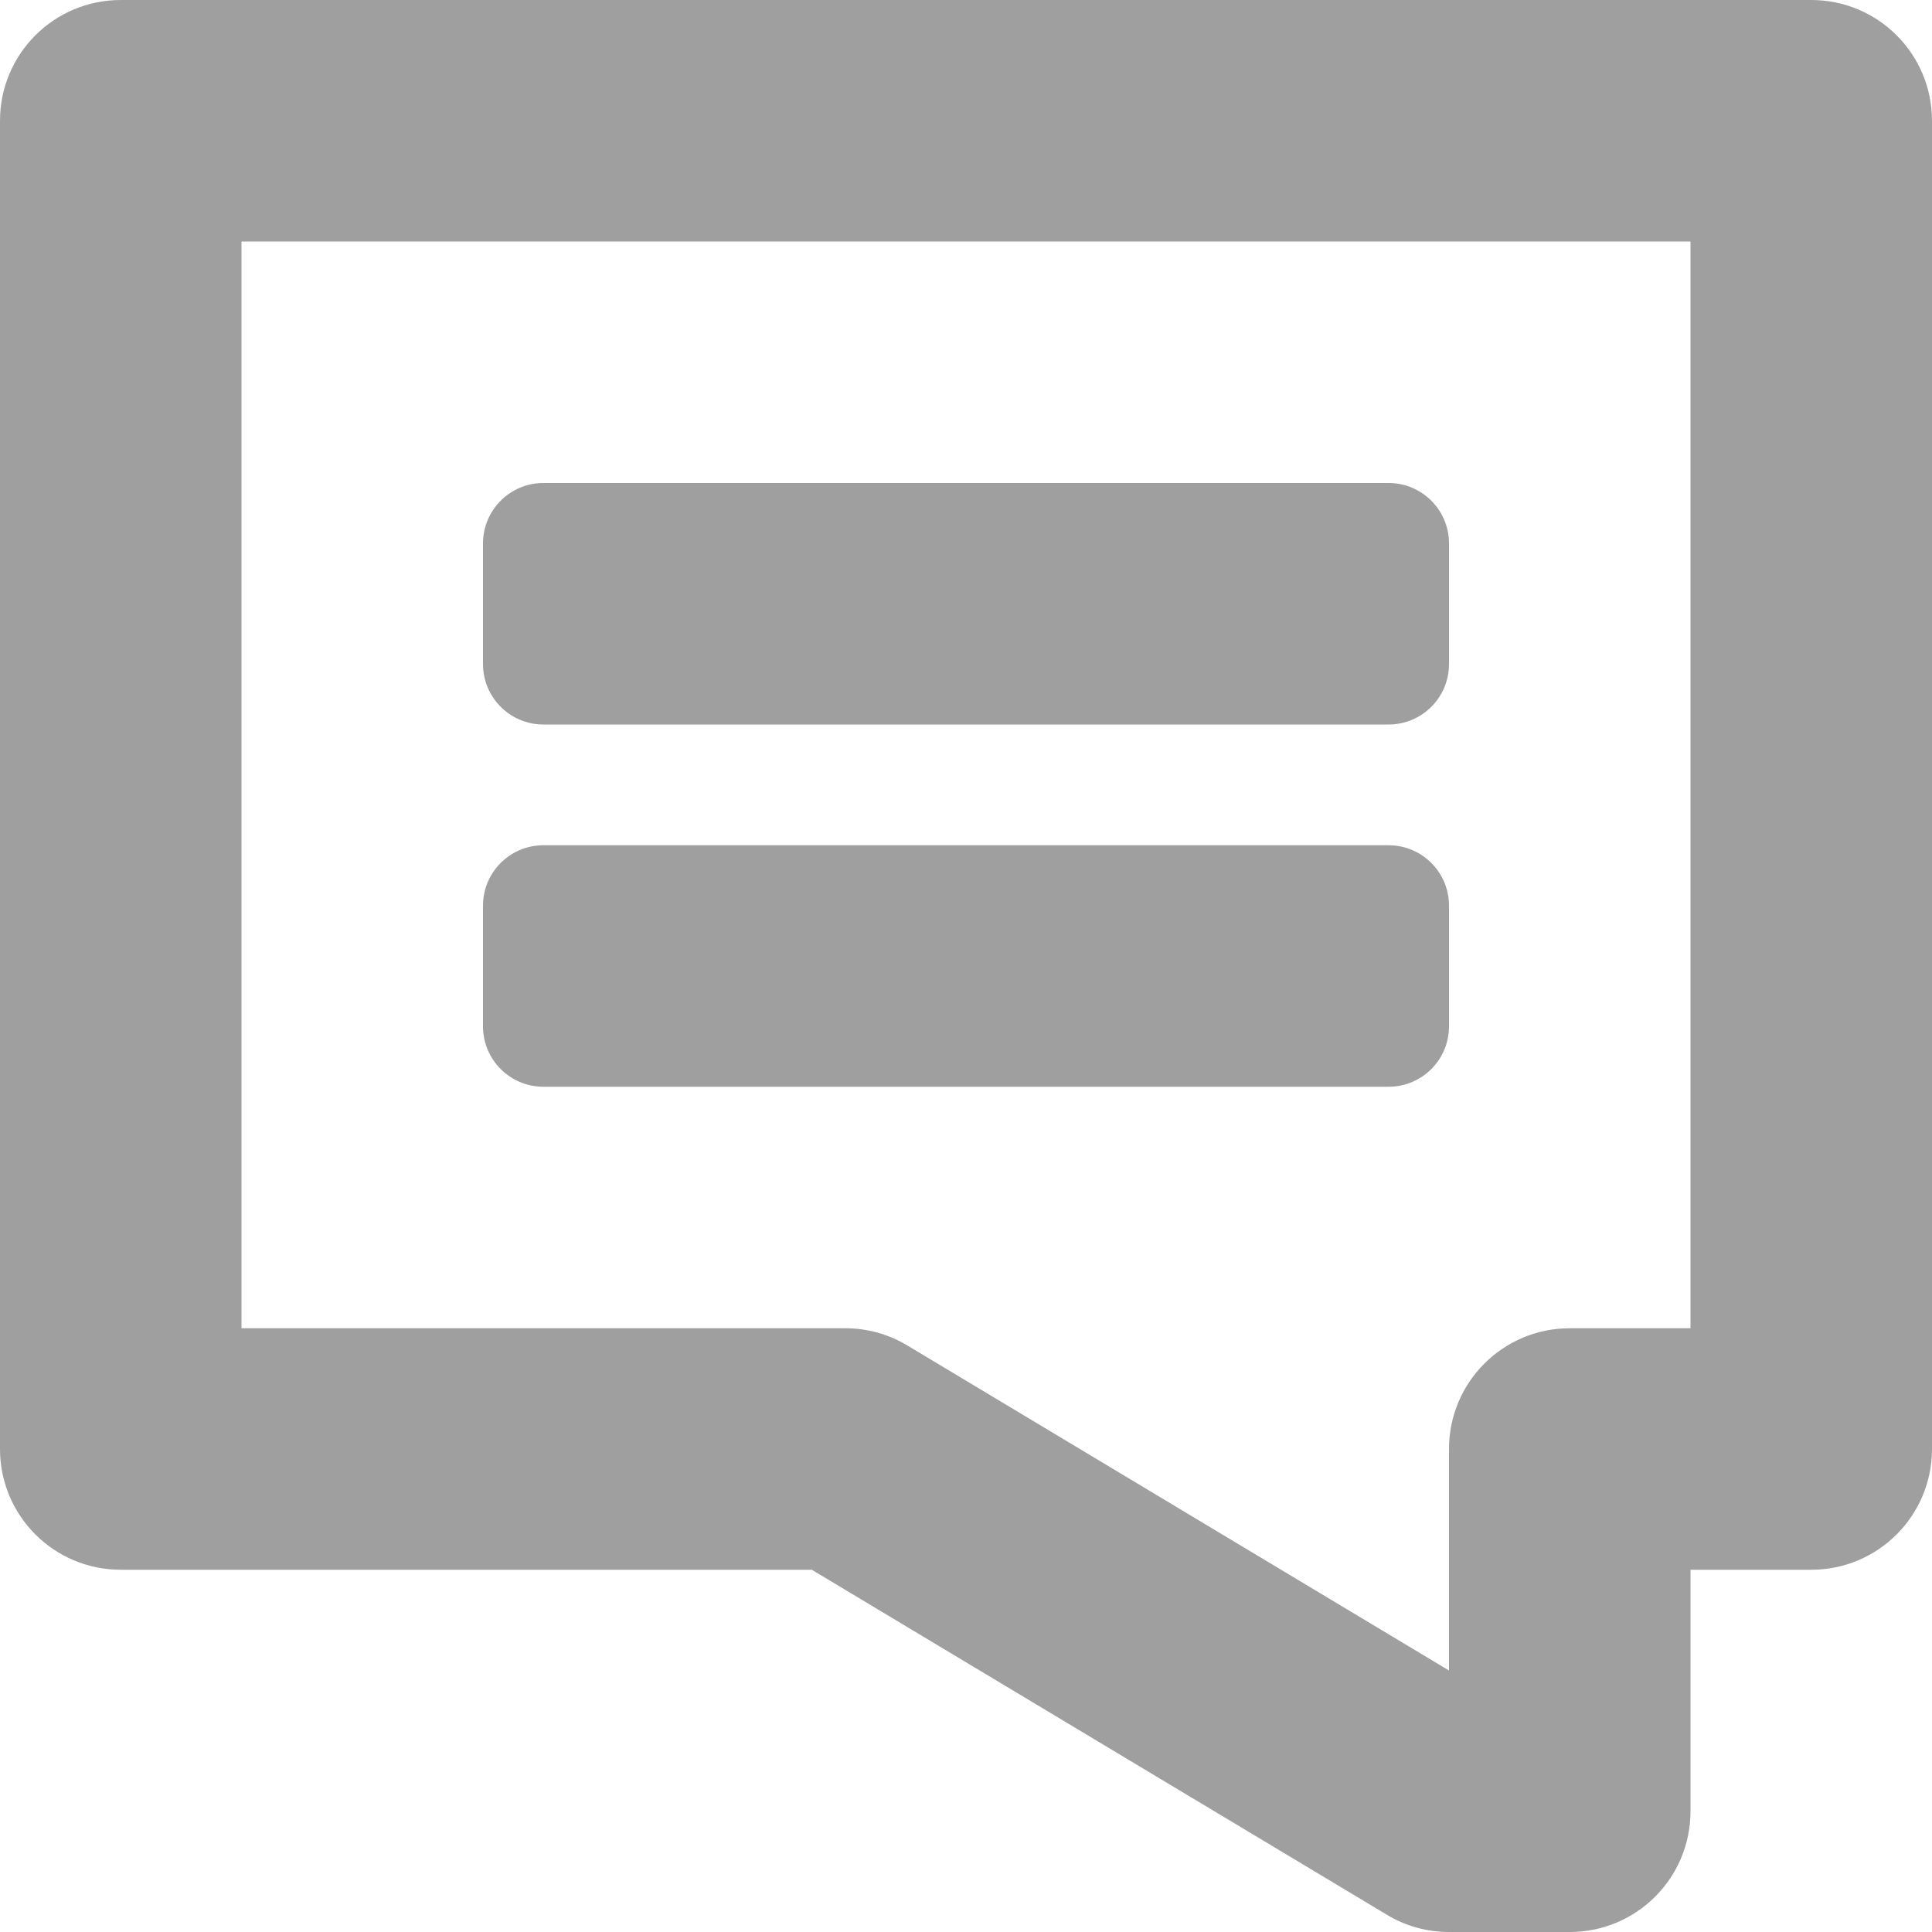
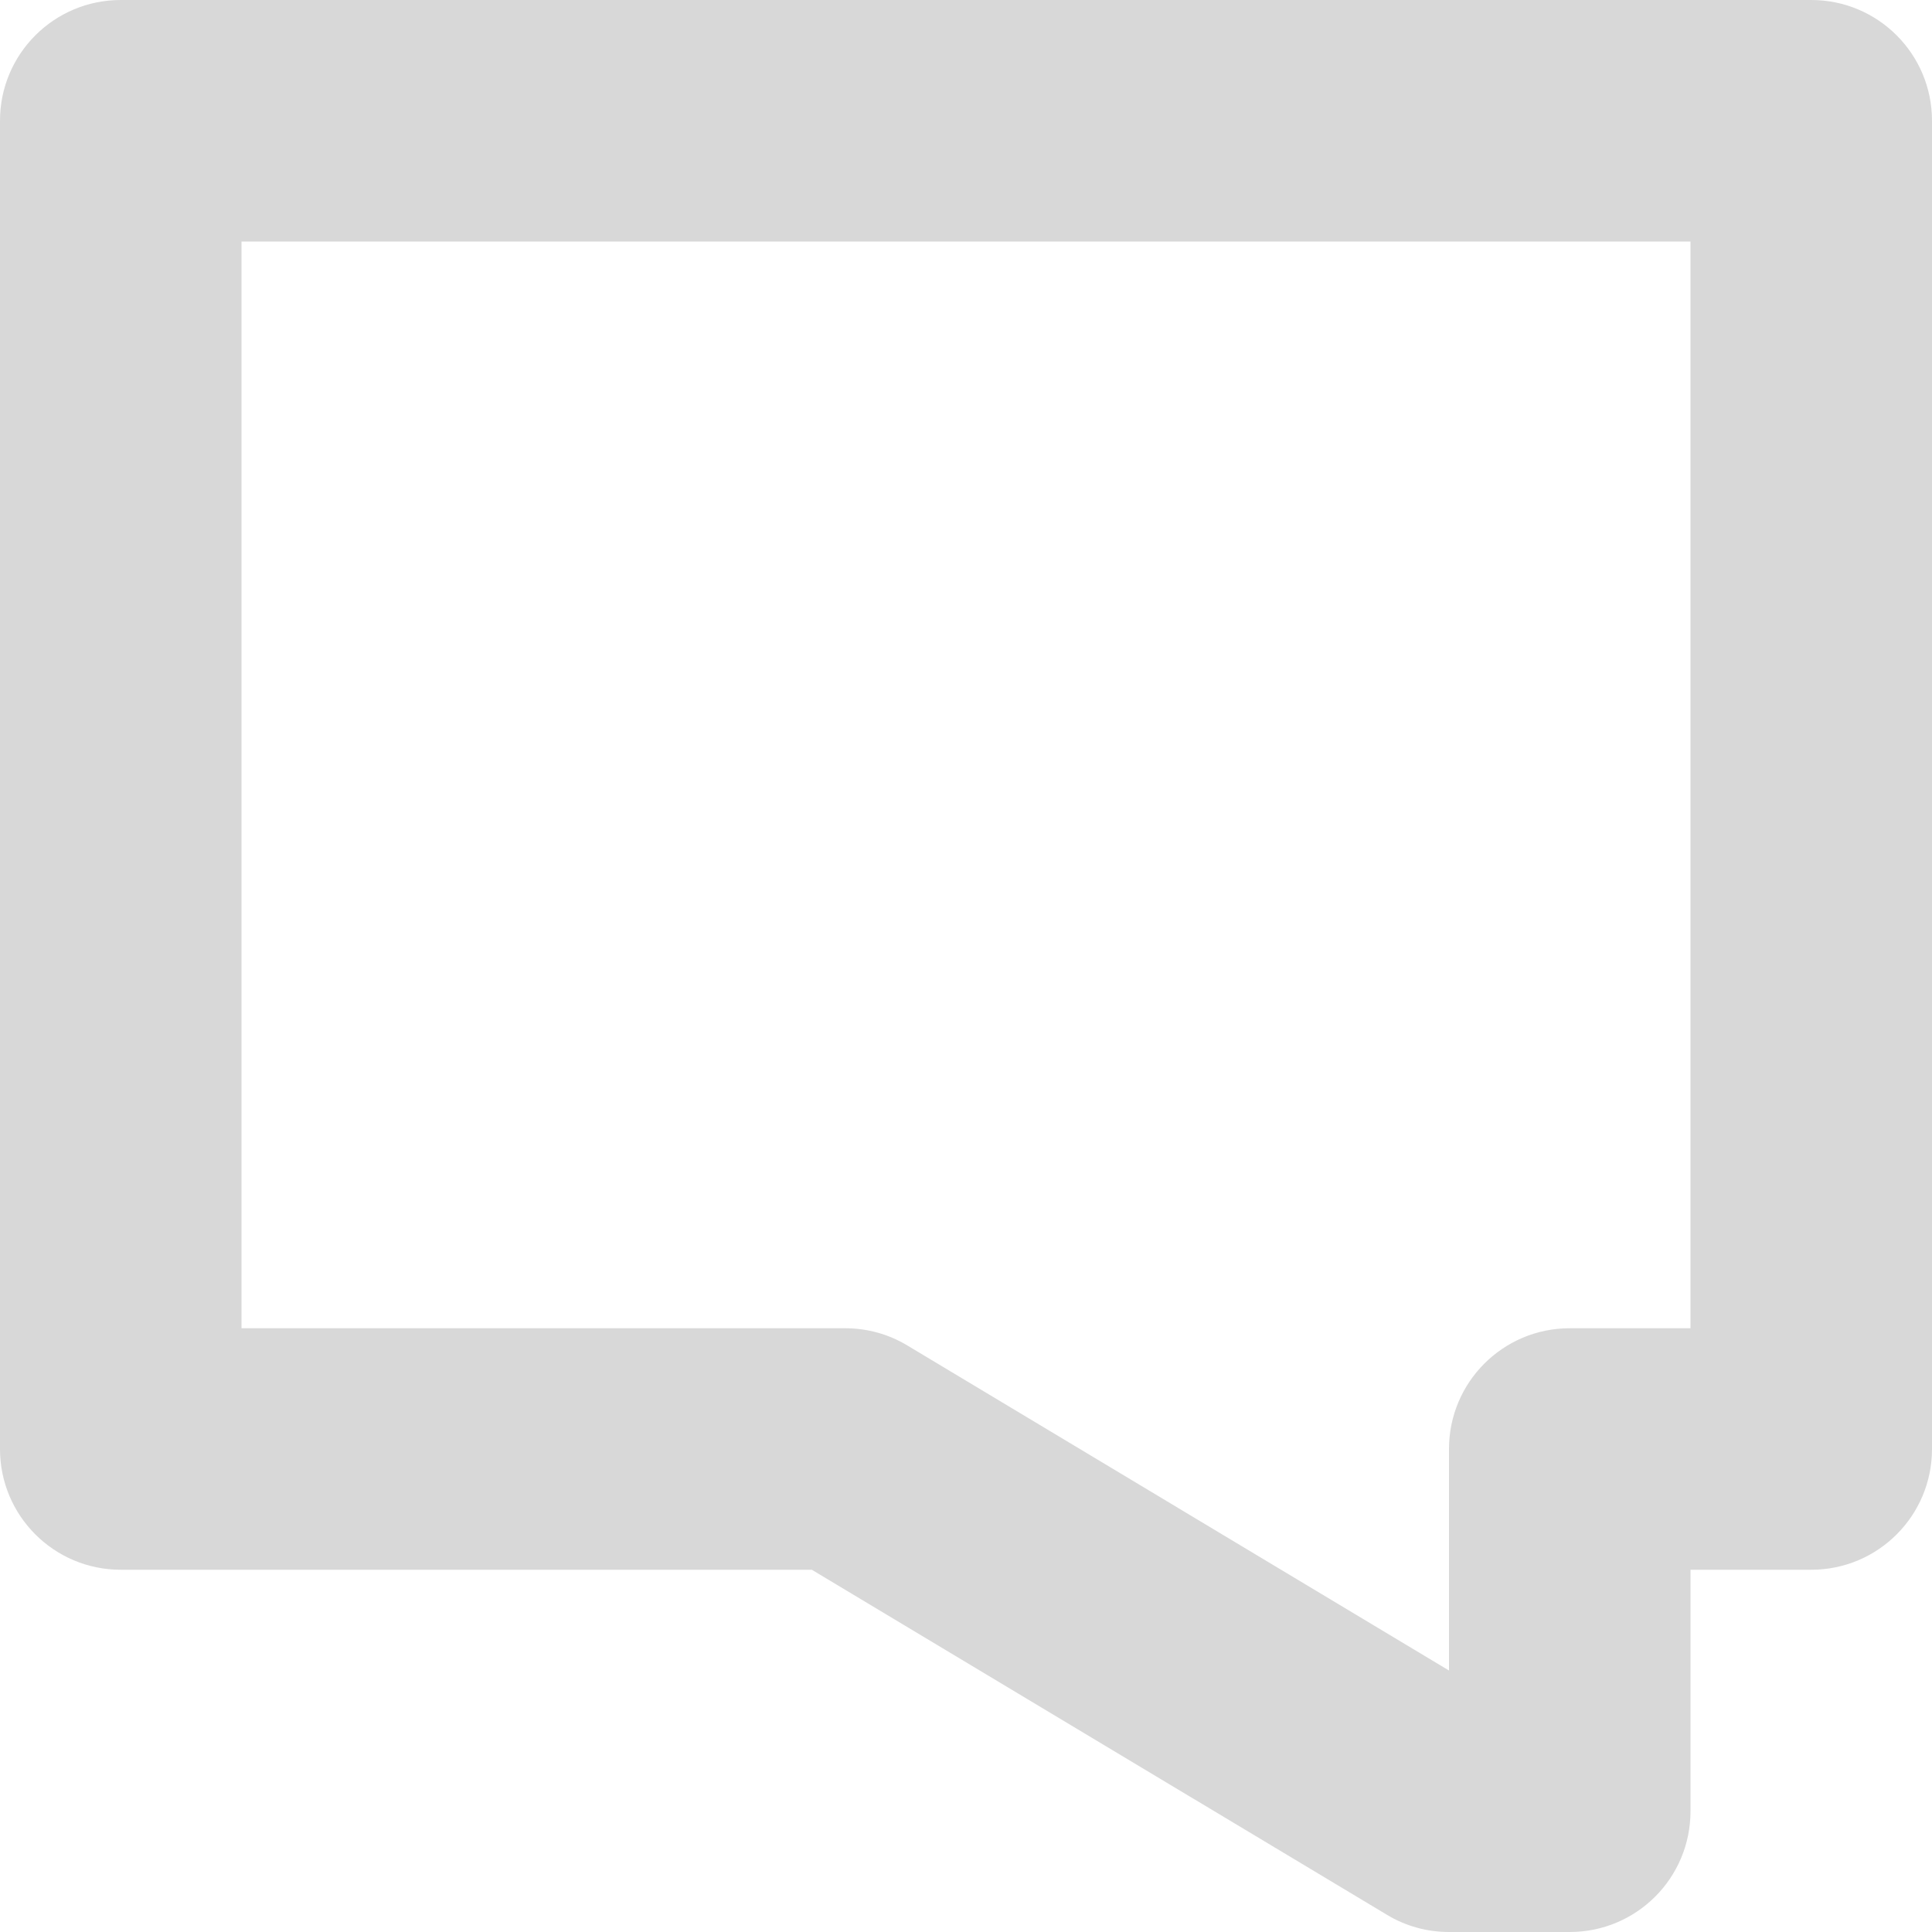
<svg xmlns="http://www.w3.org/2000/svg" width="20" height="20">
-   <path fill="#9F9F9F" fill-rule="evenodd" d="M18.75,0 L1.25,0 C0.559,0 0,0.559 0,1.25 L0,15 C0,15.691 0.559,16.25 1.25,16.25 L2.5,16.25 L2.5,18.75 C2.5,19.441 3.059,20 3.75,20 L5,20 C5.228,20 5.449,19.939 5.644,19.821 L11.596,16.25 L18.75,16.25 C19.441,16.25 20,15.691 20,15 L20,1.25 C20,0.559 19.441,0 18.75,0 Z M5.625,7.5 L14.375,7.5 C14.72,7.5 15,7.22 15,6.875 L15,5.625 C15,5.28 14.72,5 14.375,5 L5.625,5 C5.28,5 5,5.28 5,5.625 L5,6.875 C5,7.22 5.28,7.5 5.625,7.5 Z M5.625,11.25 L14.375,11.25 C14.72,11.25 15,10.97 15,10.625 L15,9.375 C15,9.03 14.72,8.75 14.375,8.75 L5.625,8.75 C5.28,8.75 5,9.03 5,9.375 L5,10.625 C5,10.97 5.28,11.25 5.625,11.25 Z M17.5,13.75 L11.25,13.75 C11.023,13.75 10.801,13.811 10.606,13.929 L5,17.293 L5,15 C5,14.309 4.441,13.75 3.75,13.75 L2.5,13.75 L2.5,2.5 L17.5,2.5 L17.5,13.75 L17.5,13.75 Z" transform="translate(-270, -1643) translate(0, 608) translate(250, 2) translate(0, 157) translate(0, 860) translate(30, 26) scale(-1, 1) translate(-30, -26) translate(20, 16)" />
+   <path fill="#D8D8D8" fill-rule="evenodd" d="M18.75,0 L1.25,0 C0.559,0 0,0.559 0,1.25 L0,15 C0,15.691 0.559,16.25 1.25,16.25 L2.5,16.25 L2.5,18.75 C2.5,19.441 3.059,20 3.75,20 L5,20 C5.228,20 5.449,19.939 5.644,19.821 L11.596,16.25 L18.75,16.25 C19.441,16.25 20,15.691 20,15 L20,1.25 C20,0.559 19.441,0 18.75,0 L18.75,0 Z M17.5,13.75 L11.25,13.75 C11.023,13.75 10.801,13.811 10.606,13.929 L5,17.293 L5,15 C5,14.309 4.441,13.75 3.75,13.75 L2.5,13.75 L2.5,2.5 L17.5,2.5 L17.5,13.75 L17.5,13.75 Z" transform="translate(-270, -1643) translate(0, 608) translate(250, 2) translate(0, 157) translate(0, 860) translate(30, 26) scale(-1, 1) translate(-30, -26) translate(20, 16)" />
</svg>
